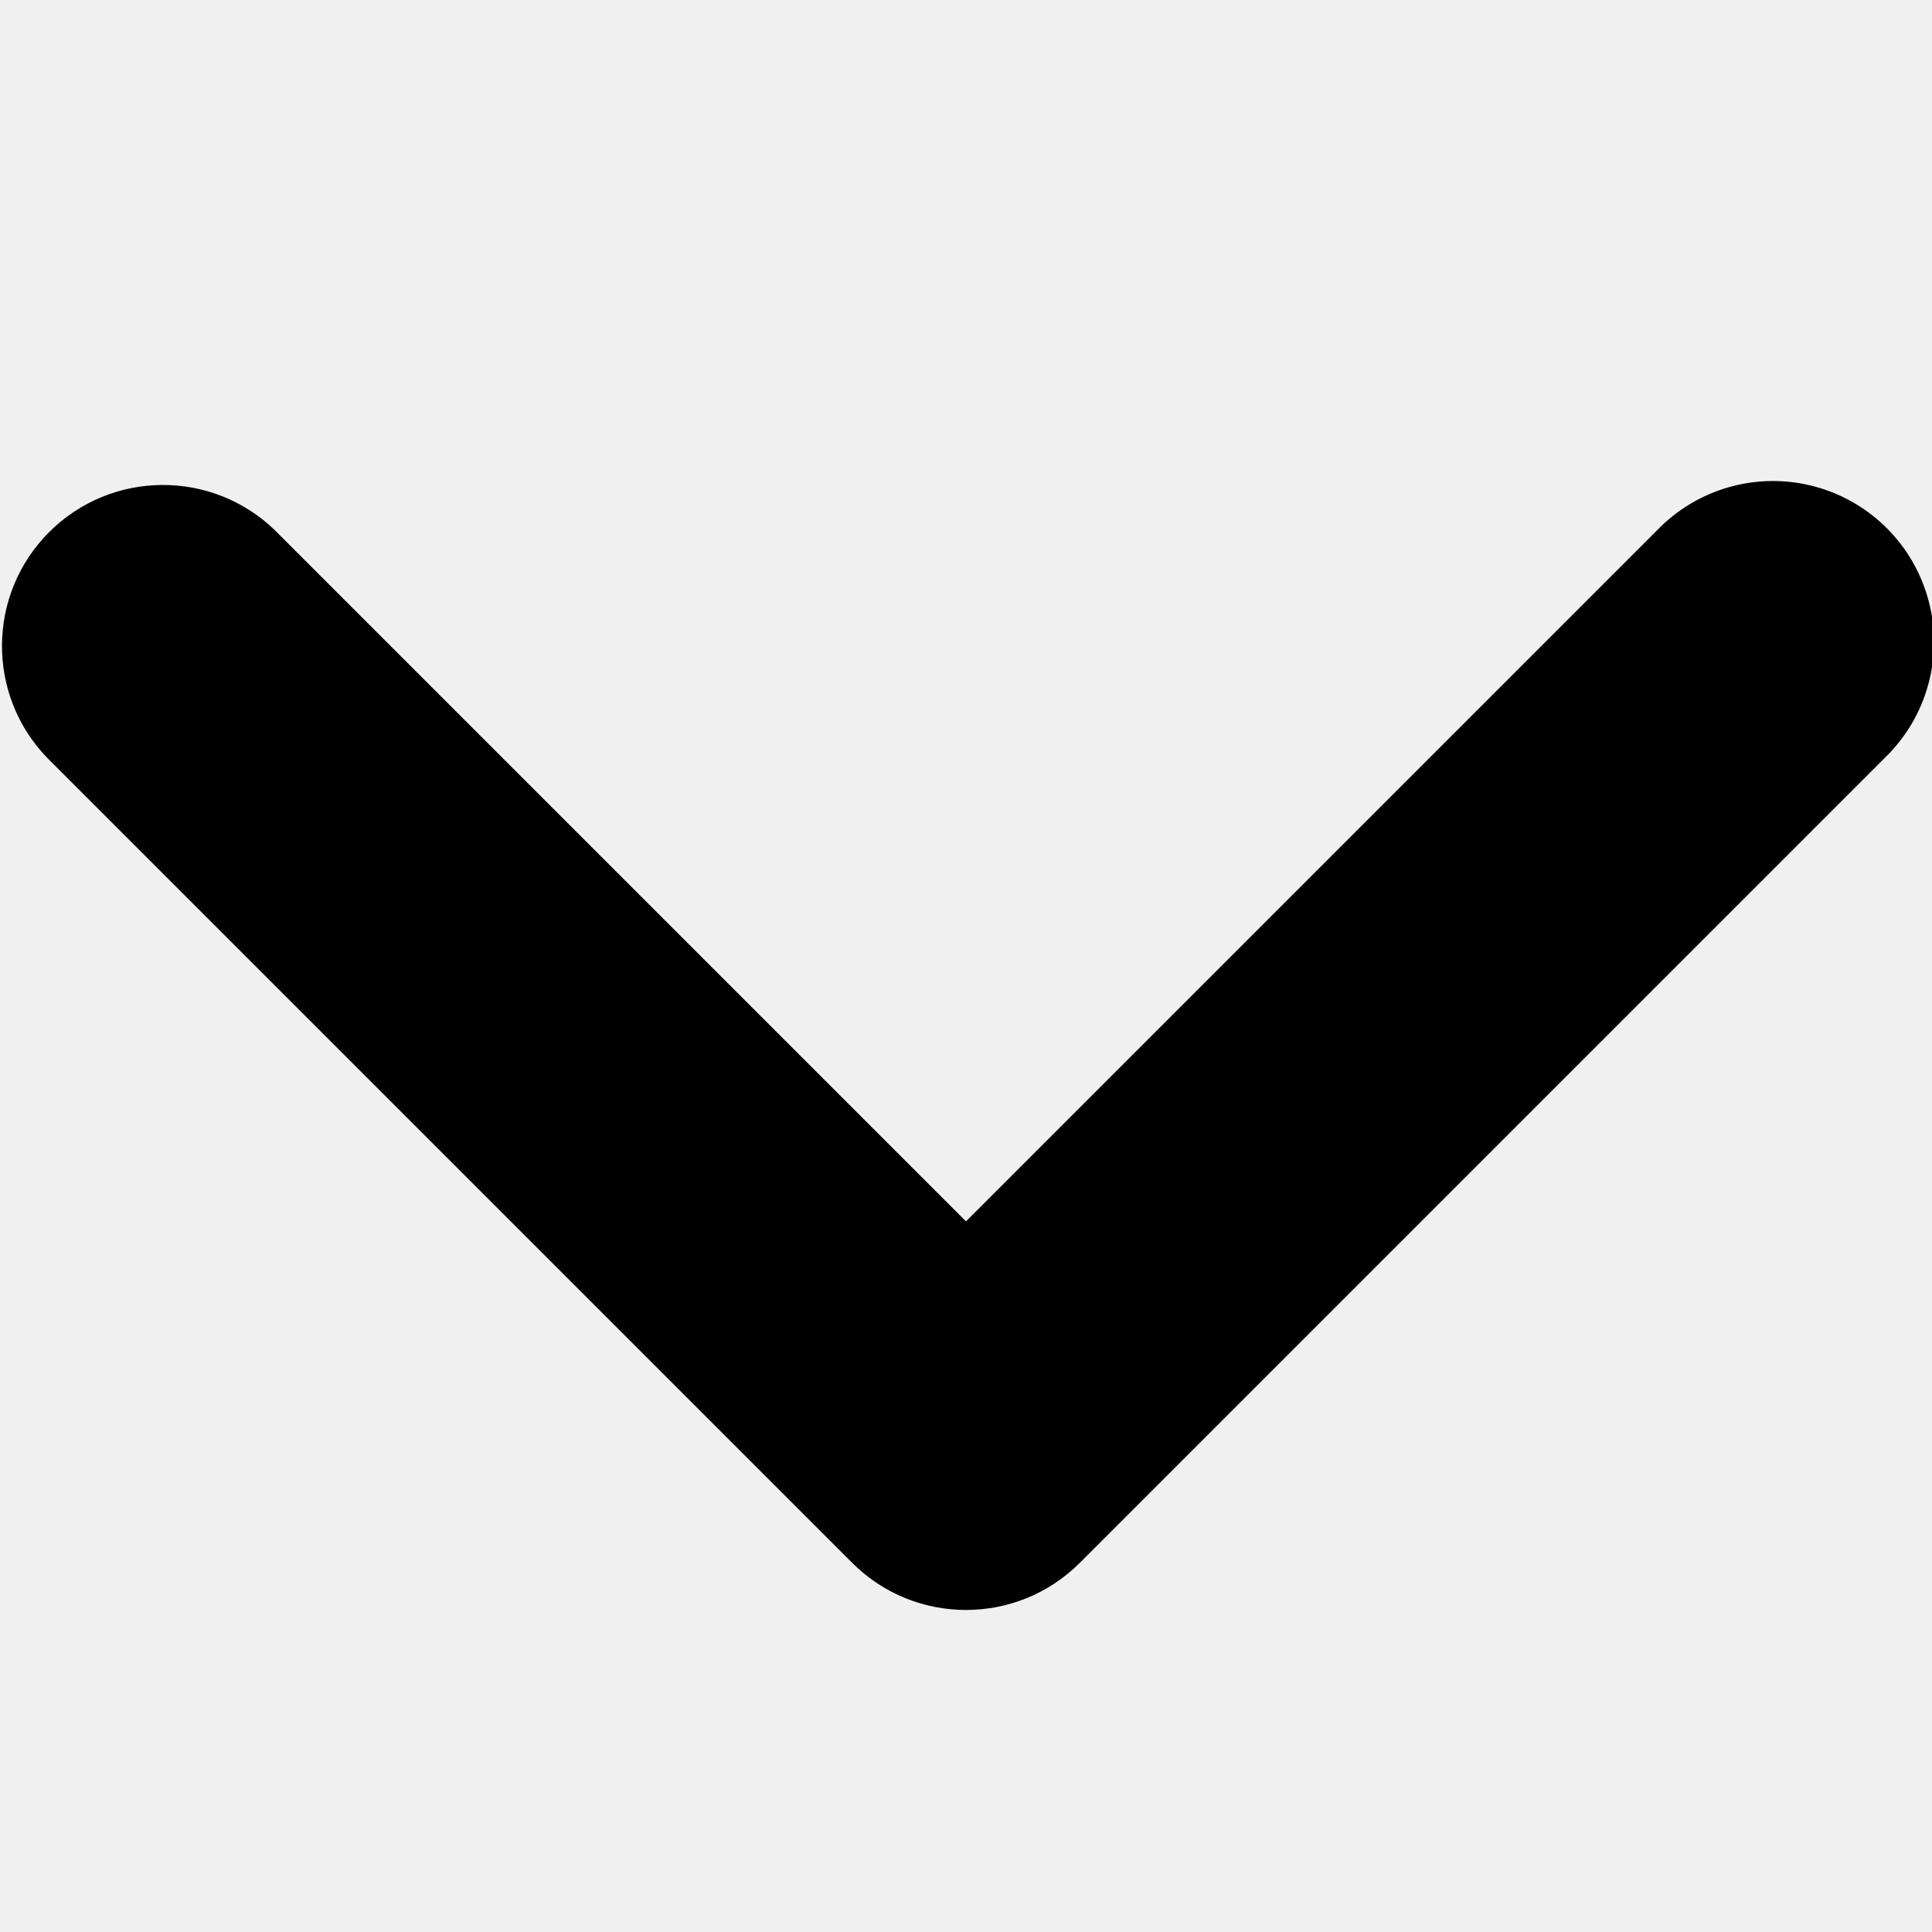
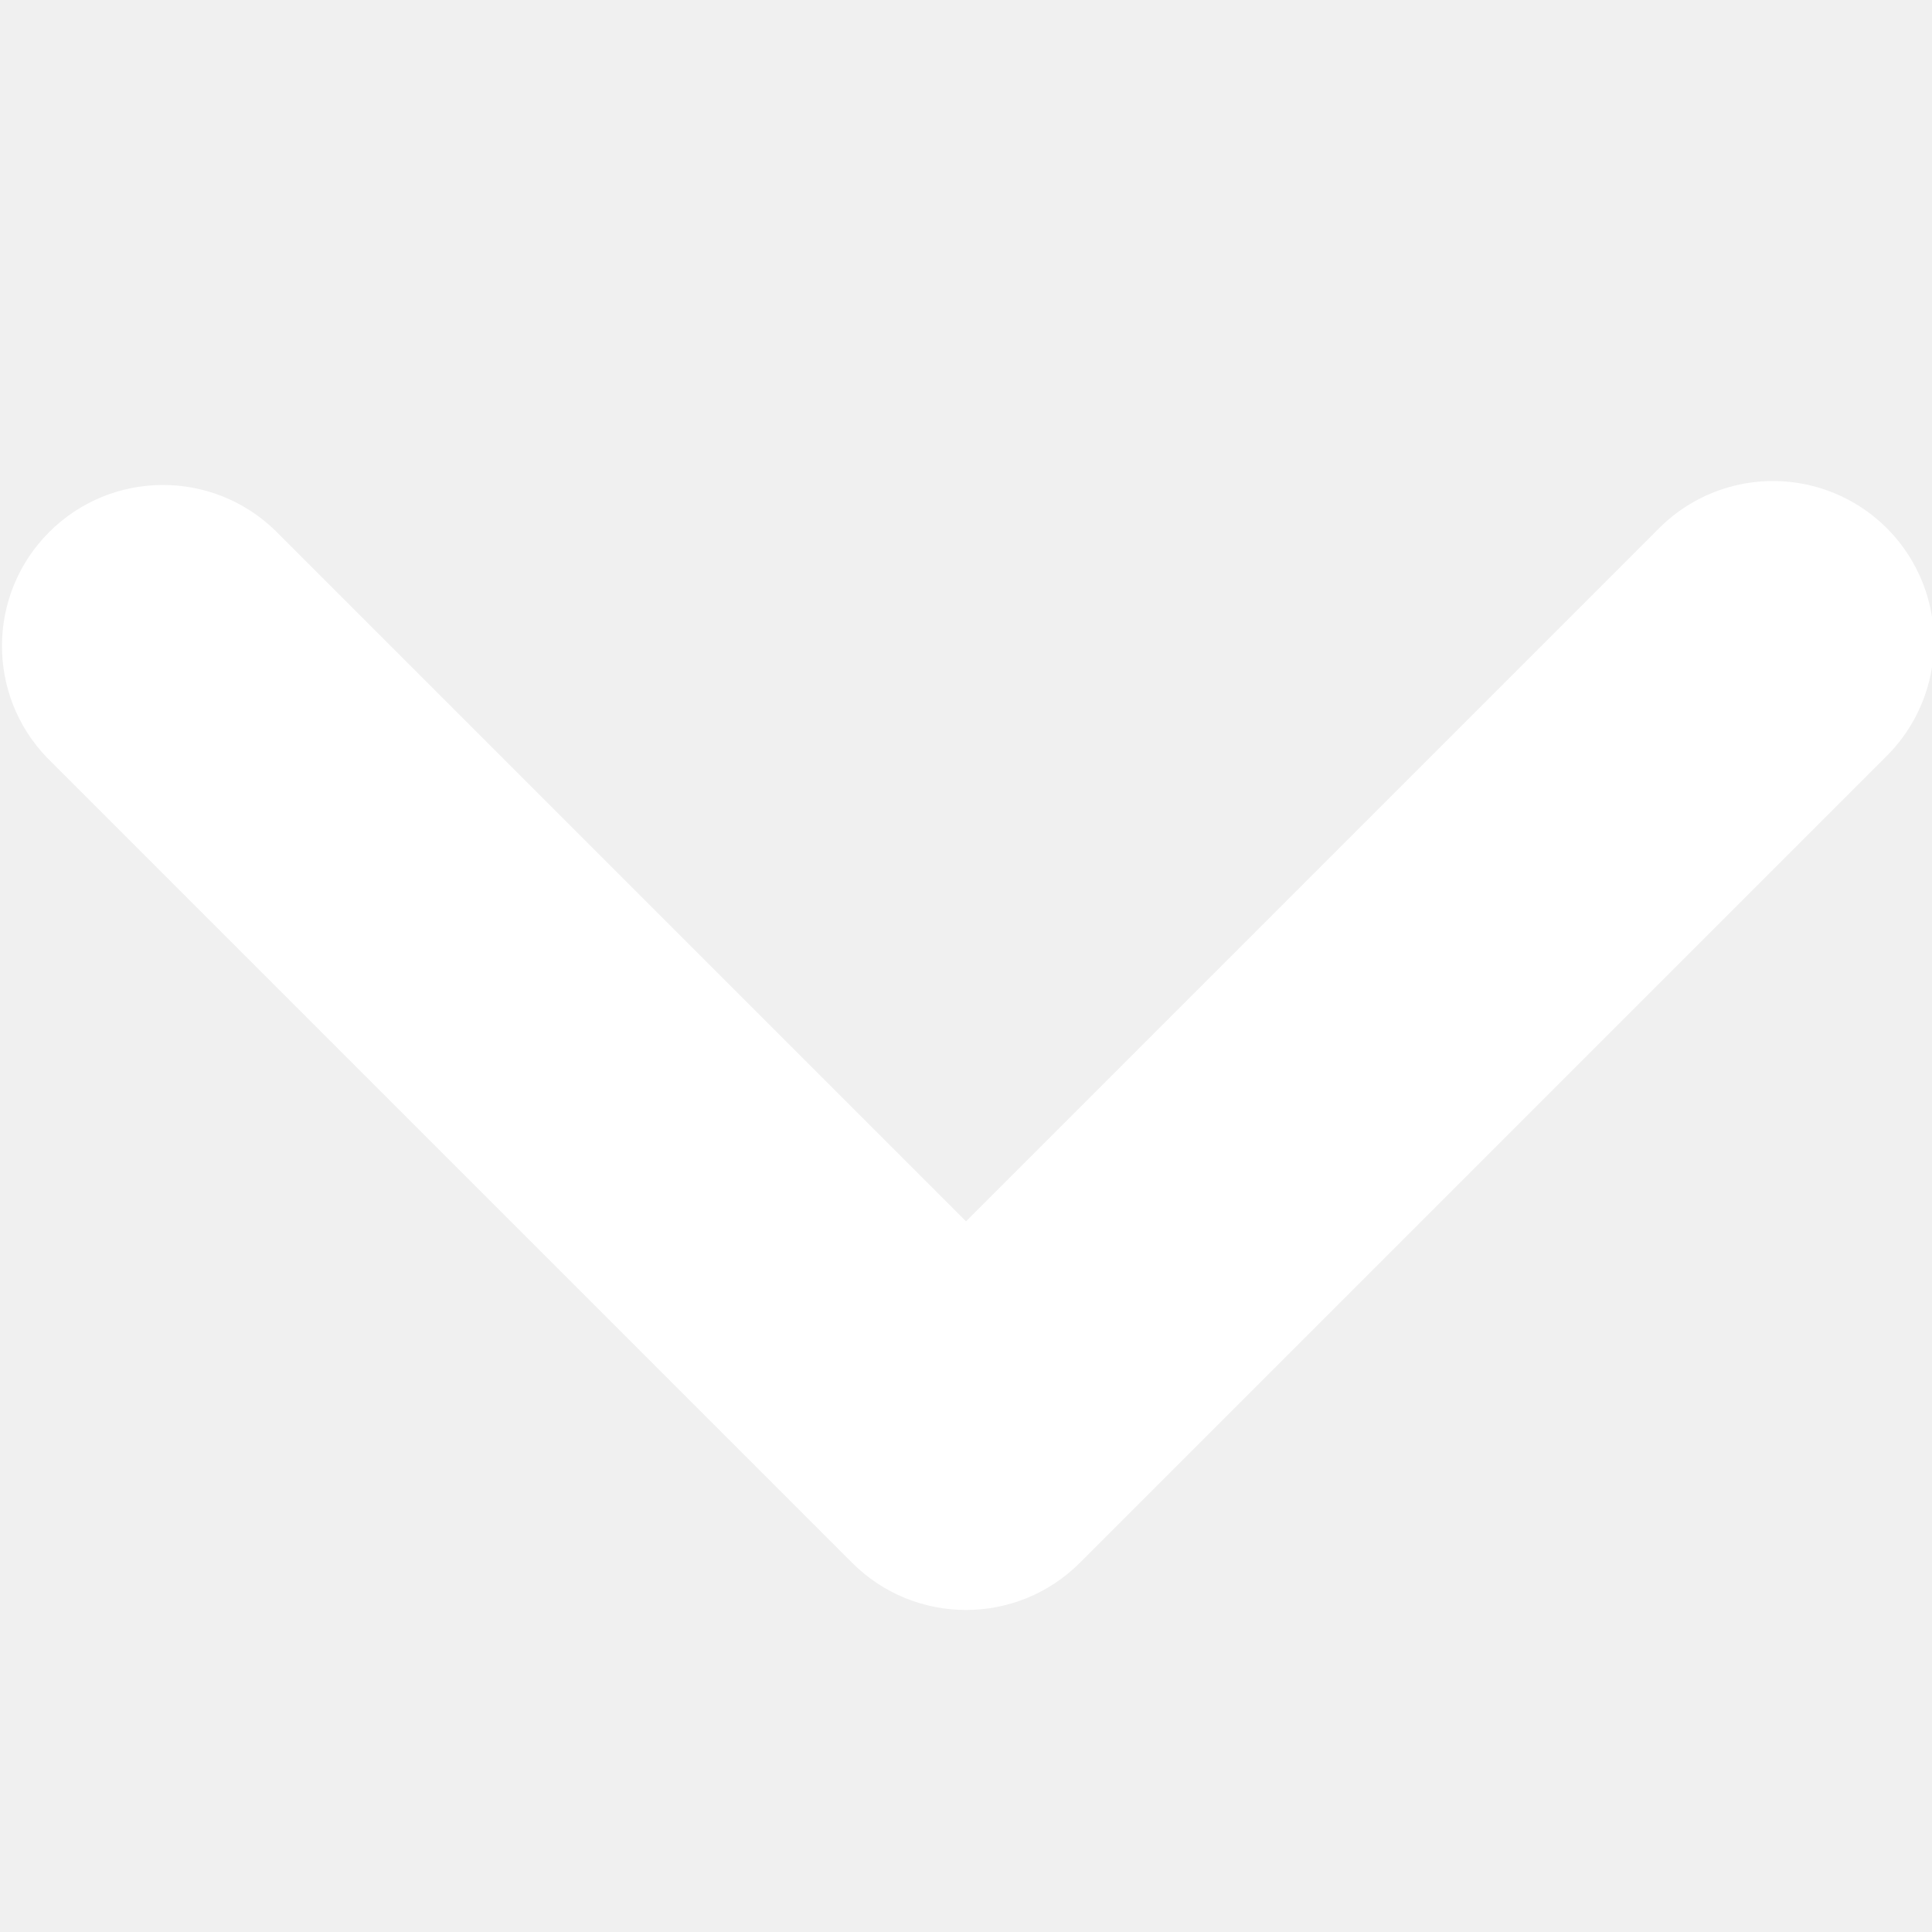
<svg xmlns="http://www.w3.org/2000/svg" width="12" height="12" viewBox="0 0 12 12">
-   <g class="nc-icon-wrapper" fill="#000000">
-     <path d="M10.293,3.293,6,7.586,1.707,3.293A1,1,0,0,0,.293,4.707l5,5a1,1,0,0,0,1.414,0l5-5a1,1,0,1,0-1.414-1.414Z" fill="#000000" />
+   <g class="nc-icon-wrapper" fill="#ffffff">
+     <path d="M10.293,3.293,6,7.586,1.707,3.293A1,1,0,0,0,.293,4.707l5,5a1,1,0,0,0,1.414,0l5-5a1,1,0,1,0-1.414-1.414Z" fill="#ffffff" />
  </g>
</svg>
